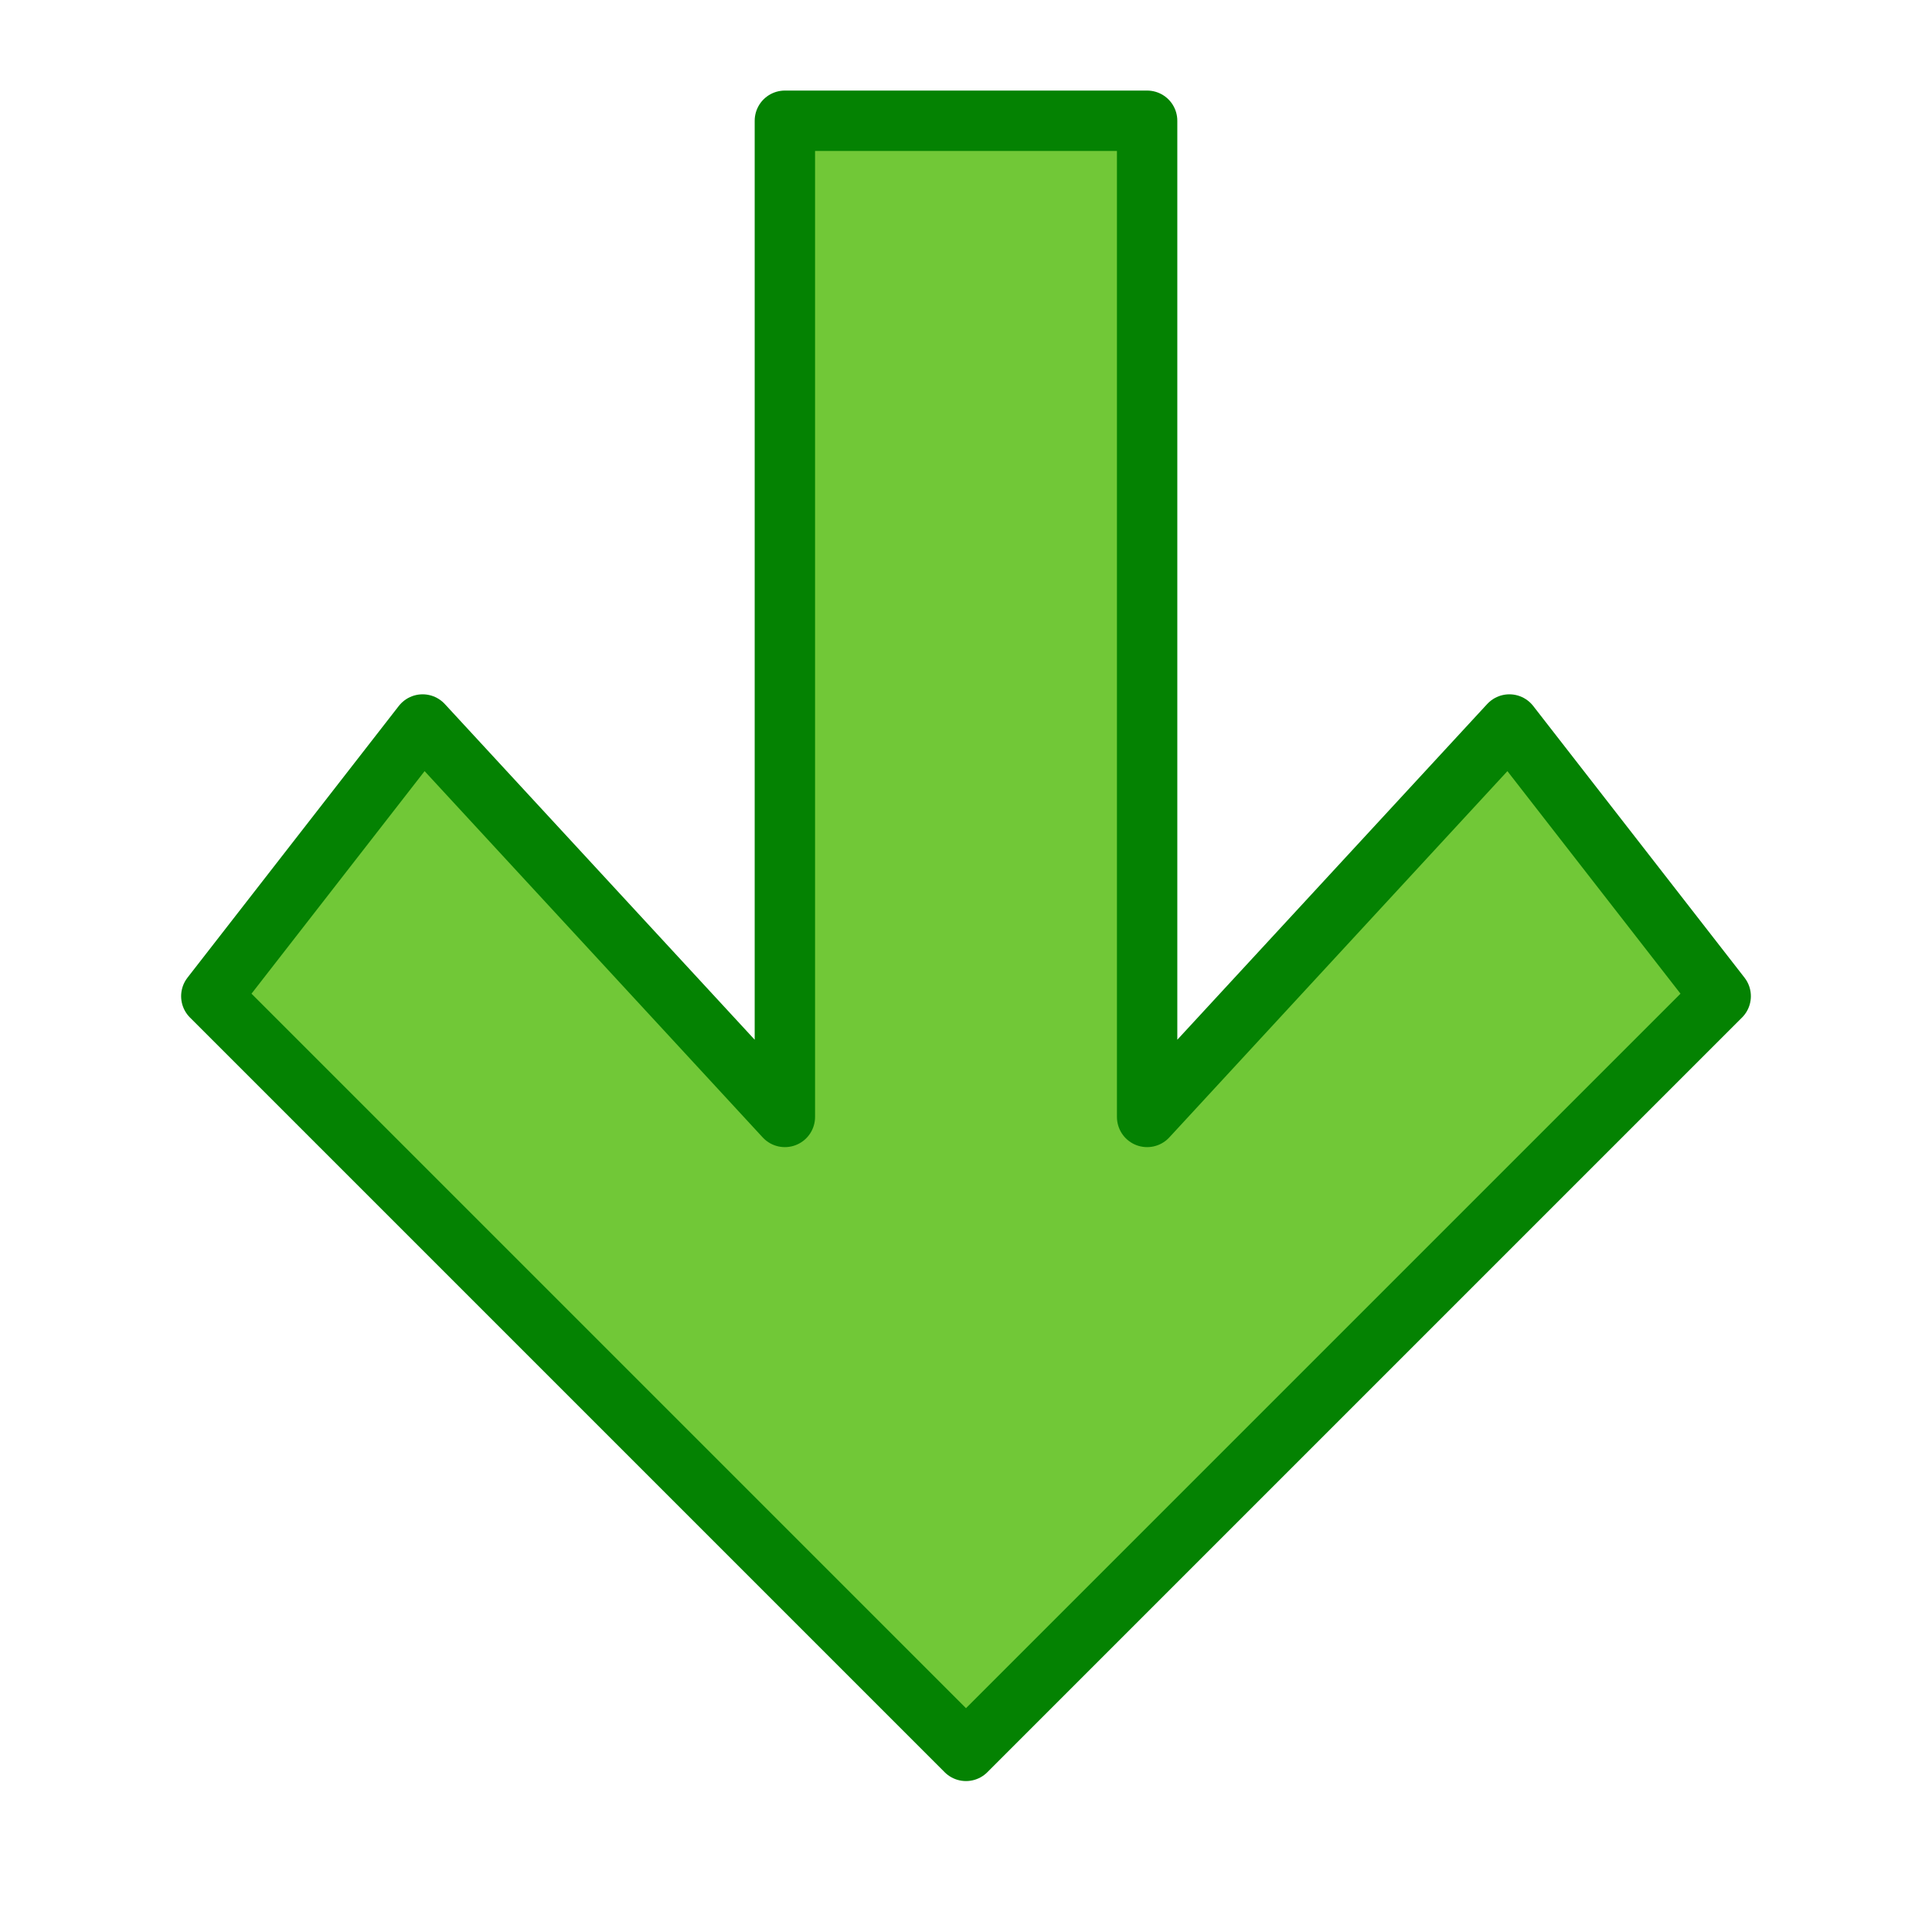
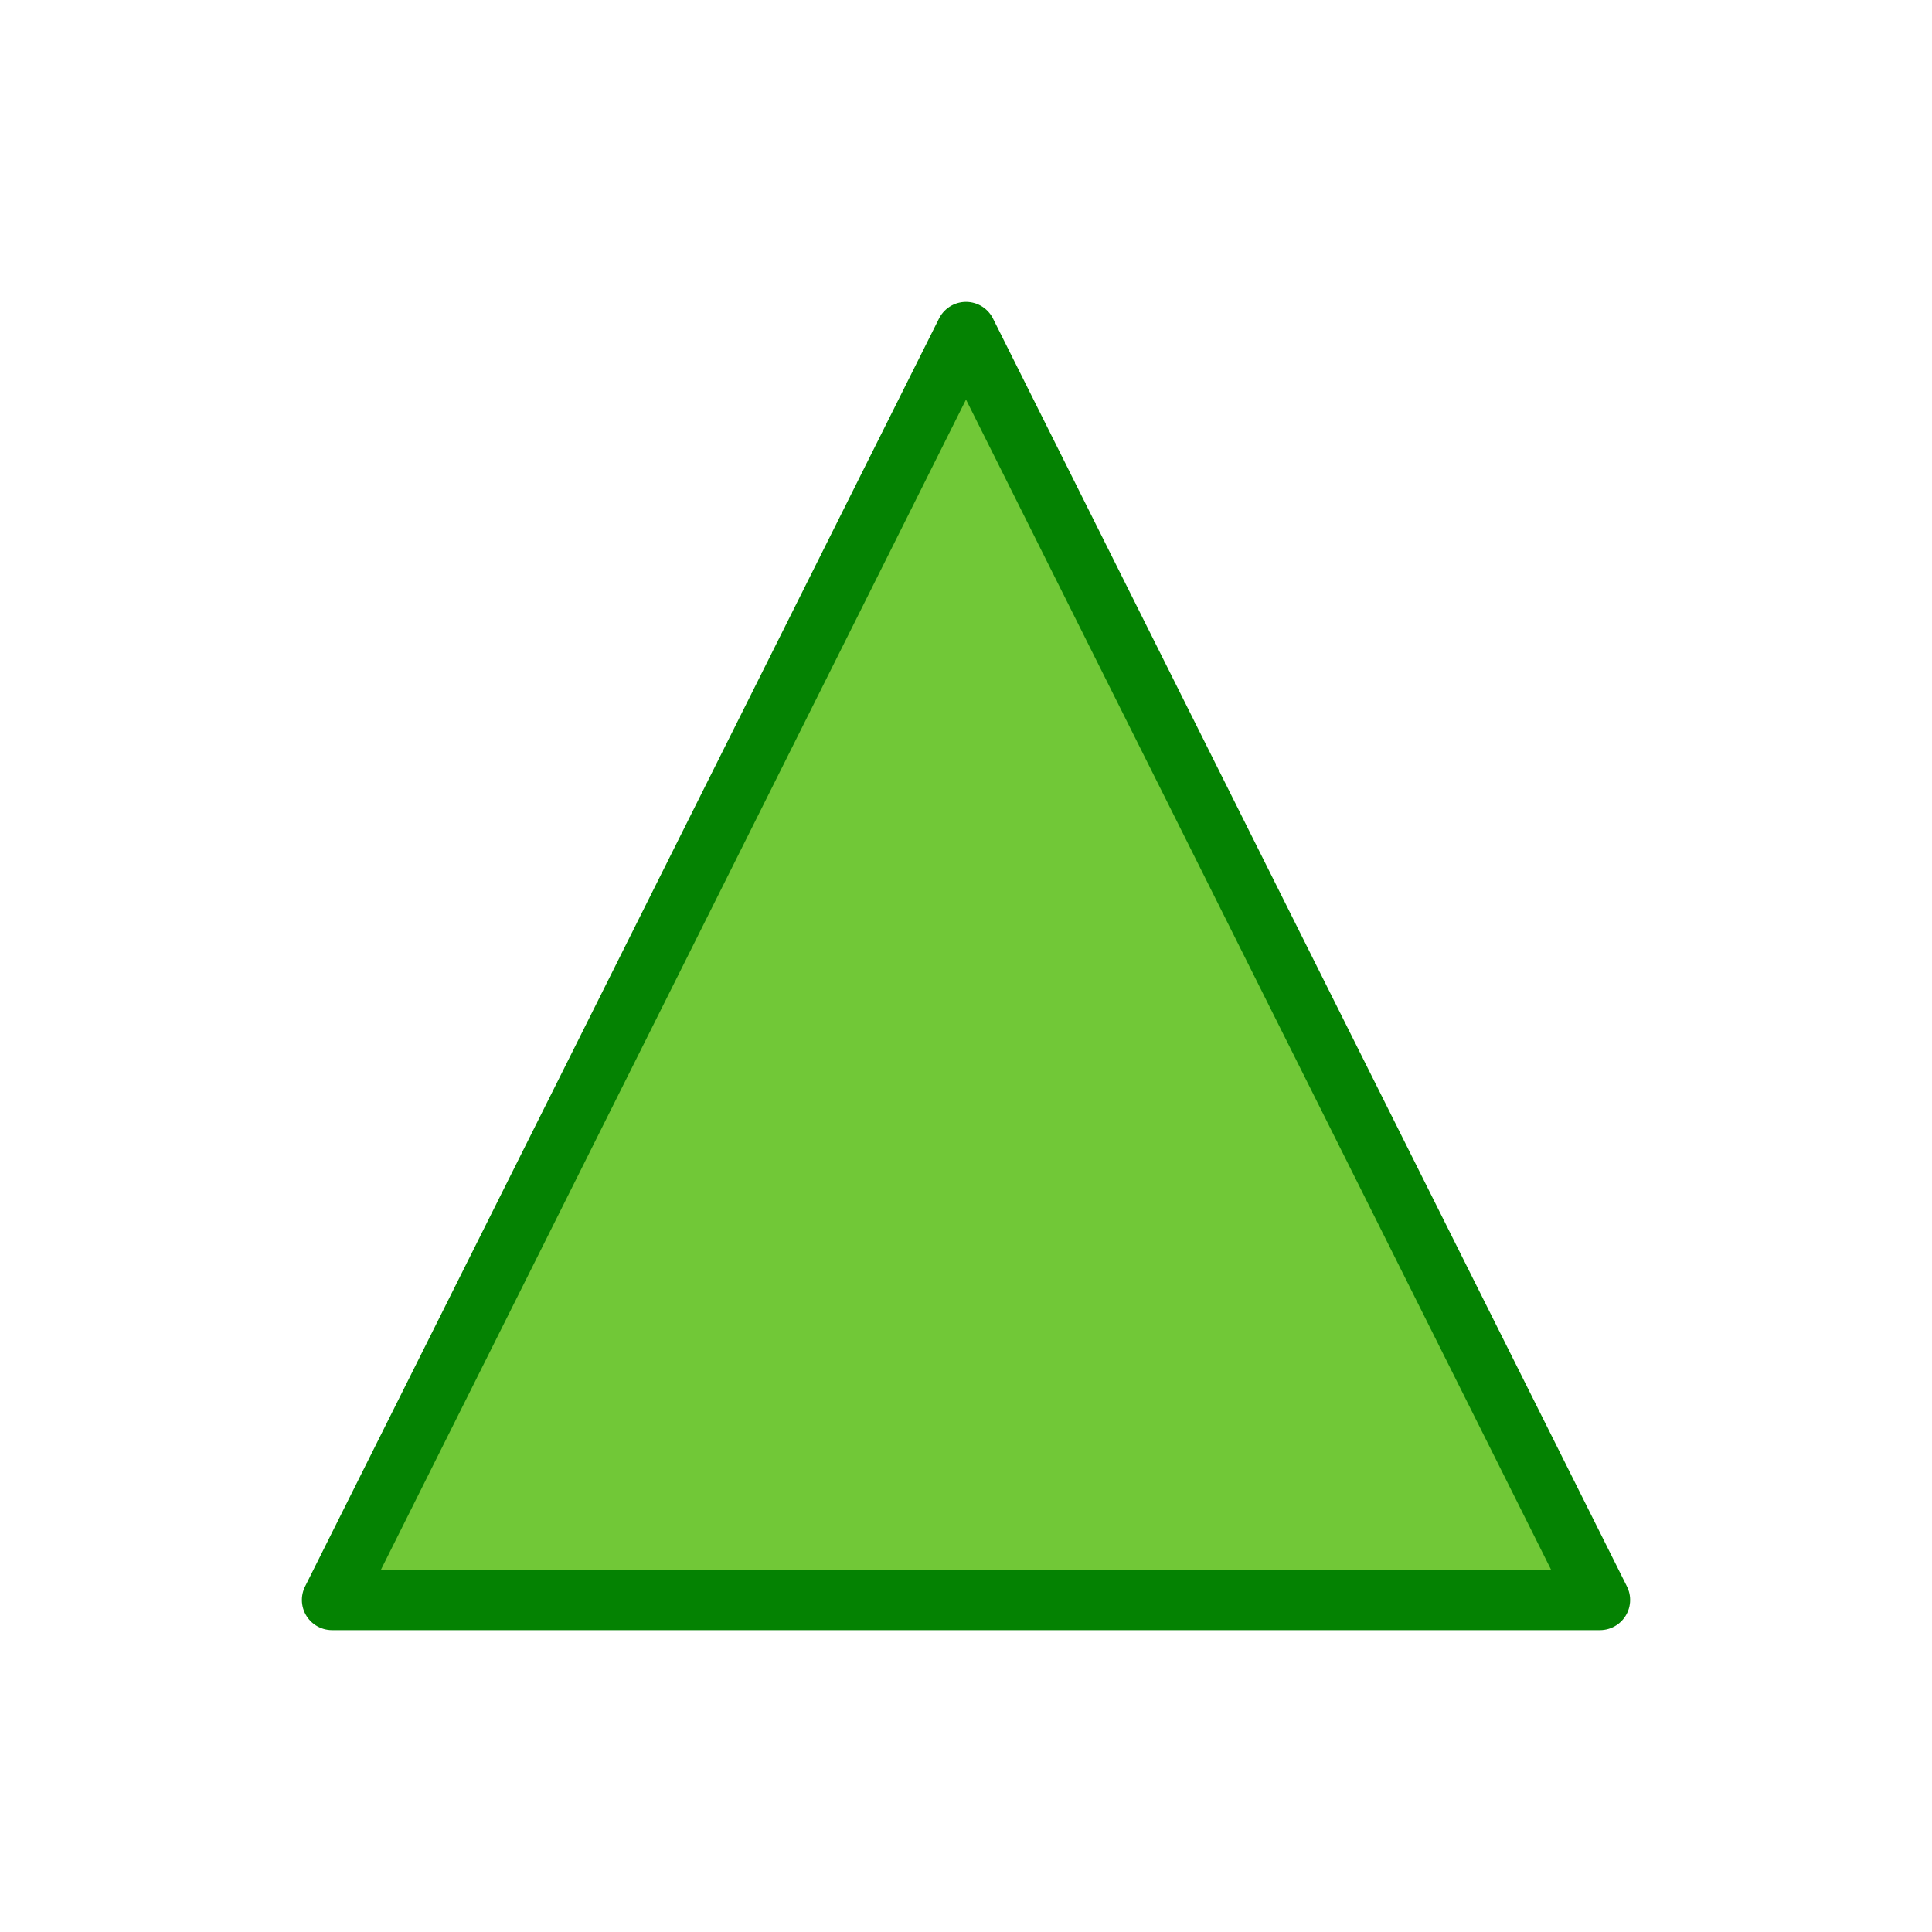
<svg xmlns="http://www.w3.org/2000/svg" width="32" height="32" id="svg2" version="1.0">
  <defs id="defs4" />
  <g id="layer1">
    <g aria-label="7" style="font-style:normal;font-weight:normal;font-size:10.667px;line-height:25px;font-family:sans-serif;letter-spacing:0px;word-spacing:0px;fill:#000000;fill-opacity:1;stroke:none;stroke-width:0.481;stroke-linecap:butt;stroke-linejoin:miter;stroke-miterlimit:4;stroke-dasharray:none;stroke-opacity:1" id="text846" transform="matrix(2.076922,0,0,2.083331,-109.4325,-2170.055)" />
-     <path style="fill:#71c837;fill-opacity:1;fill-rule:evenodd;stroke:#048202;stroke-width:1;stroke-linecap:round;stroke-linejoin:round;stroke-miterlimit:4;stroke-dasharray:none;stroke-opacity:1" d="M 25,12 28.5,16.5 16,29 3.5,16.5 7,12 13,18.5 V 2 h 6 V 18.5 Z" id="path830" />
+     <g id="layer1-7" transform="matrix(1,0,0,-1,0,32)">
+       <g transform="matrix(2.076922,0,0,2.083331,-109.4325,-2170.055)" id="text846-22" style="font-style:normal;font-weight:normal;font-size:10.667px;line-height:25px;font-family:sans-serif;letter-spacing:0px;word-spacing:0px;fill:#000000;fill-opacity:1;stroke:none;stroke-width:0.481;stroke-linecap:butt;stroke-linejoin:miter;stroke-miterlimit:4;stroke-dasharray:none;stroke-opacity:1" aria-label="7" />
+       <g transform="rotate(90,16,16)" id="layer1-8">
+         <g aria-label="7" style="font-style:normal;font-weight:normal;font-size:10.667px;line-height:25px;font-family:sans-serif;letter-spacing:0px;word-spacing:0px;fill:#000000;fill-opacity:1;stroke:none;stroke-width:0.481;stroke-linecap:butt;stroke-linejoin:miter;stroke-miterlimit:4;stroke-dasharray:none;stroke-opacity:1" id="text846-2" transform="matrix(2.076922,0,0,2.083331,-109.4325,-2170.055)" />
+         <g aria-label="7" style="font-style:normal;font-weight:normal;font-size:10.667px;line-height:25px;font-family:sans-serif;letter-spacing:0px;word-spacing:0px;fill:#000000;fill-opacity:1;stroke:none;stroke-width:0.495px;stroke-linecap:butt;stroke-linejoin:miter;stroke-opacity:1" id="text846-6" transform="matrix(2.04,0,0,2,-106.9227,-2082.135)" />
+         <g aria-label="7" style="font-style:normal;font-weight:normal;font-size:10.667px;line-height:25px;font-family:sans-serif;letter-spacing:0px;word-spacing:0px;fill:#000000;fill-opacity:1;stroke:none;stroke-width:0.481;stroke-linecap:butt;stroke-linejoin:miter;stroke-miterlimit:4;stroke-dasharray:none;stroke-opacity:1" id="text846-3" transform="matrix(-2.076922,0,0,2.083331,91.18571,-2178.361)" />
+         <g aria-label="7" style="font-style:normal;font-weight:normal;font-size:10.667px;line-height:25px;font-family:sans-serif;letter-spacing:0px;word-spacing:0px;fill:#000000;fill-opacity:1;stroke:none;stroke-width:0.495px;stroke-linecap:butt;stroke-linejoin:miter;stroke-opacity:1" id="text846-6-6" transform="matrix(-2.04,0,0,2,88.67588,-2090.442)" />
+         <path style="fill:#71c837;fill-opacity:1;fill-rule:evenodd;stroke:#048202;stroke-width:1px;stroke-linecap:round;stroke-linejoin:round;stroke-opacity:1" d="M 5.5,5.5 26.5,16 5.5,26.5 Z" id="path830-0-2" />
+       </g>
+     </g>
  </g>
</svg>
